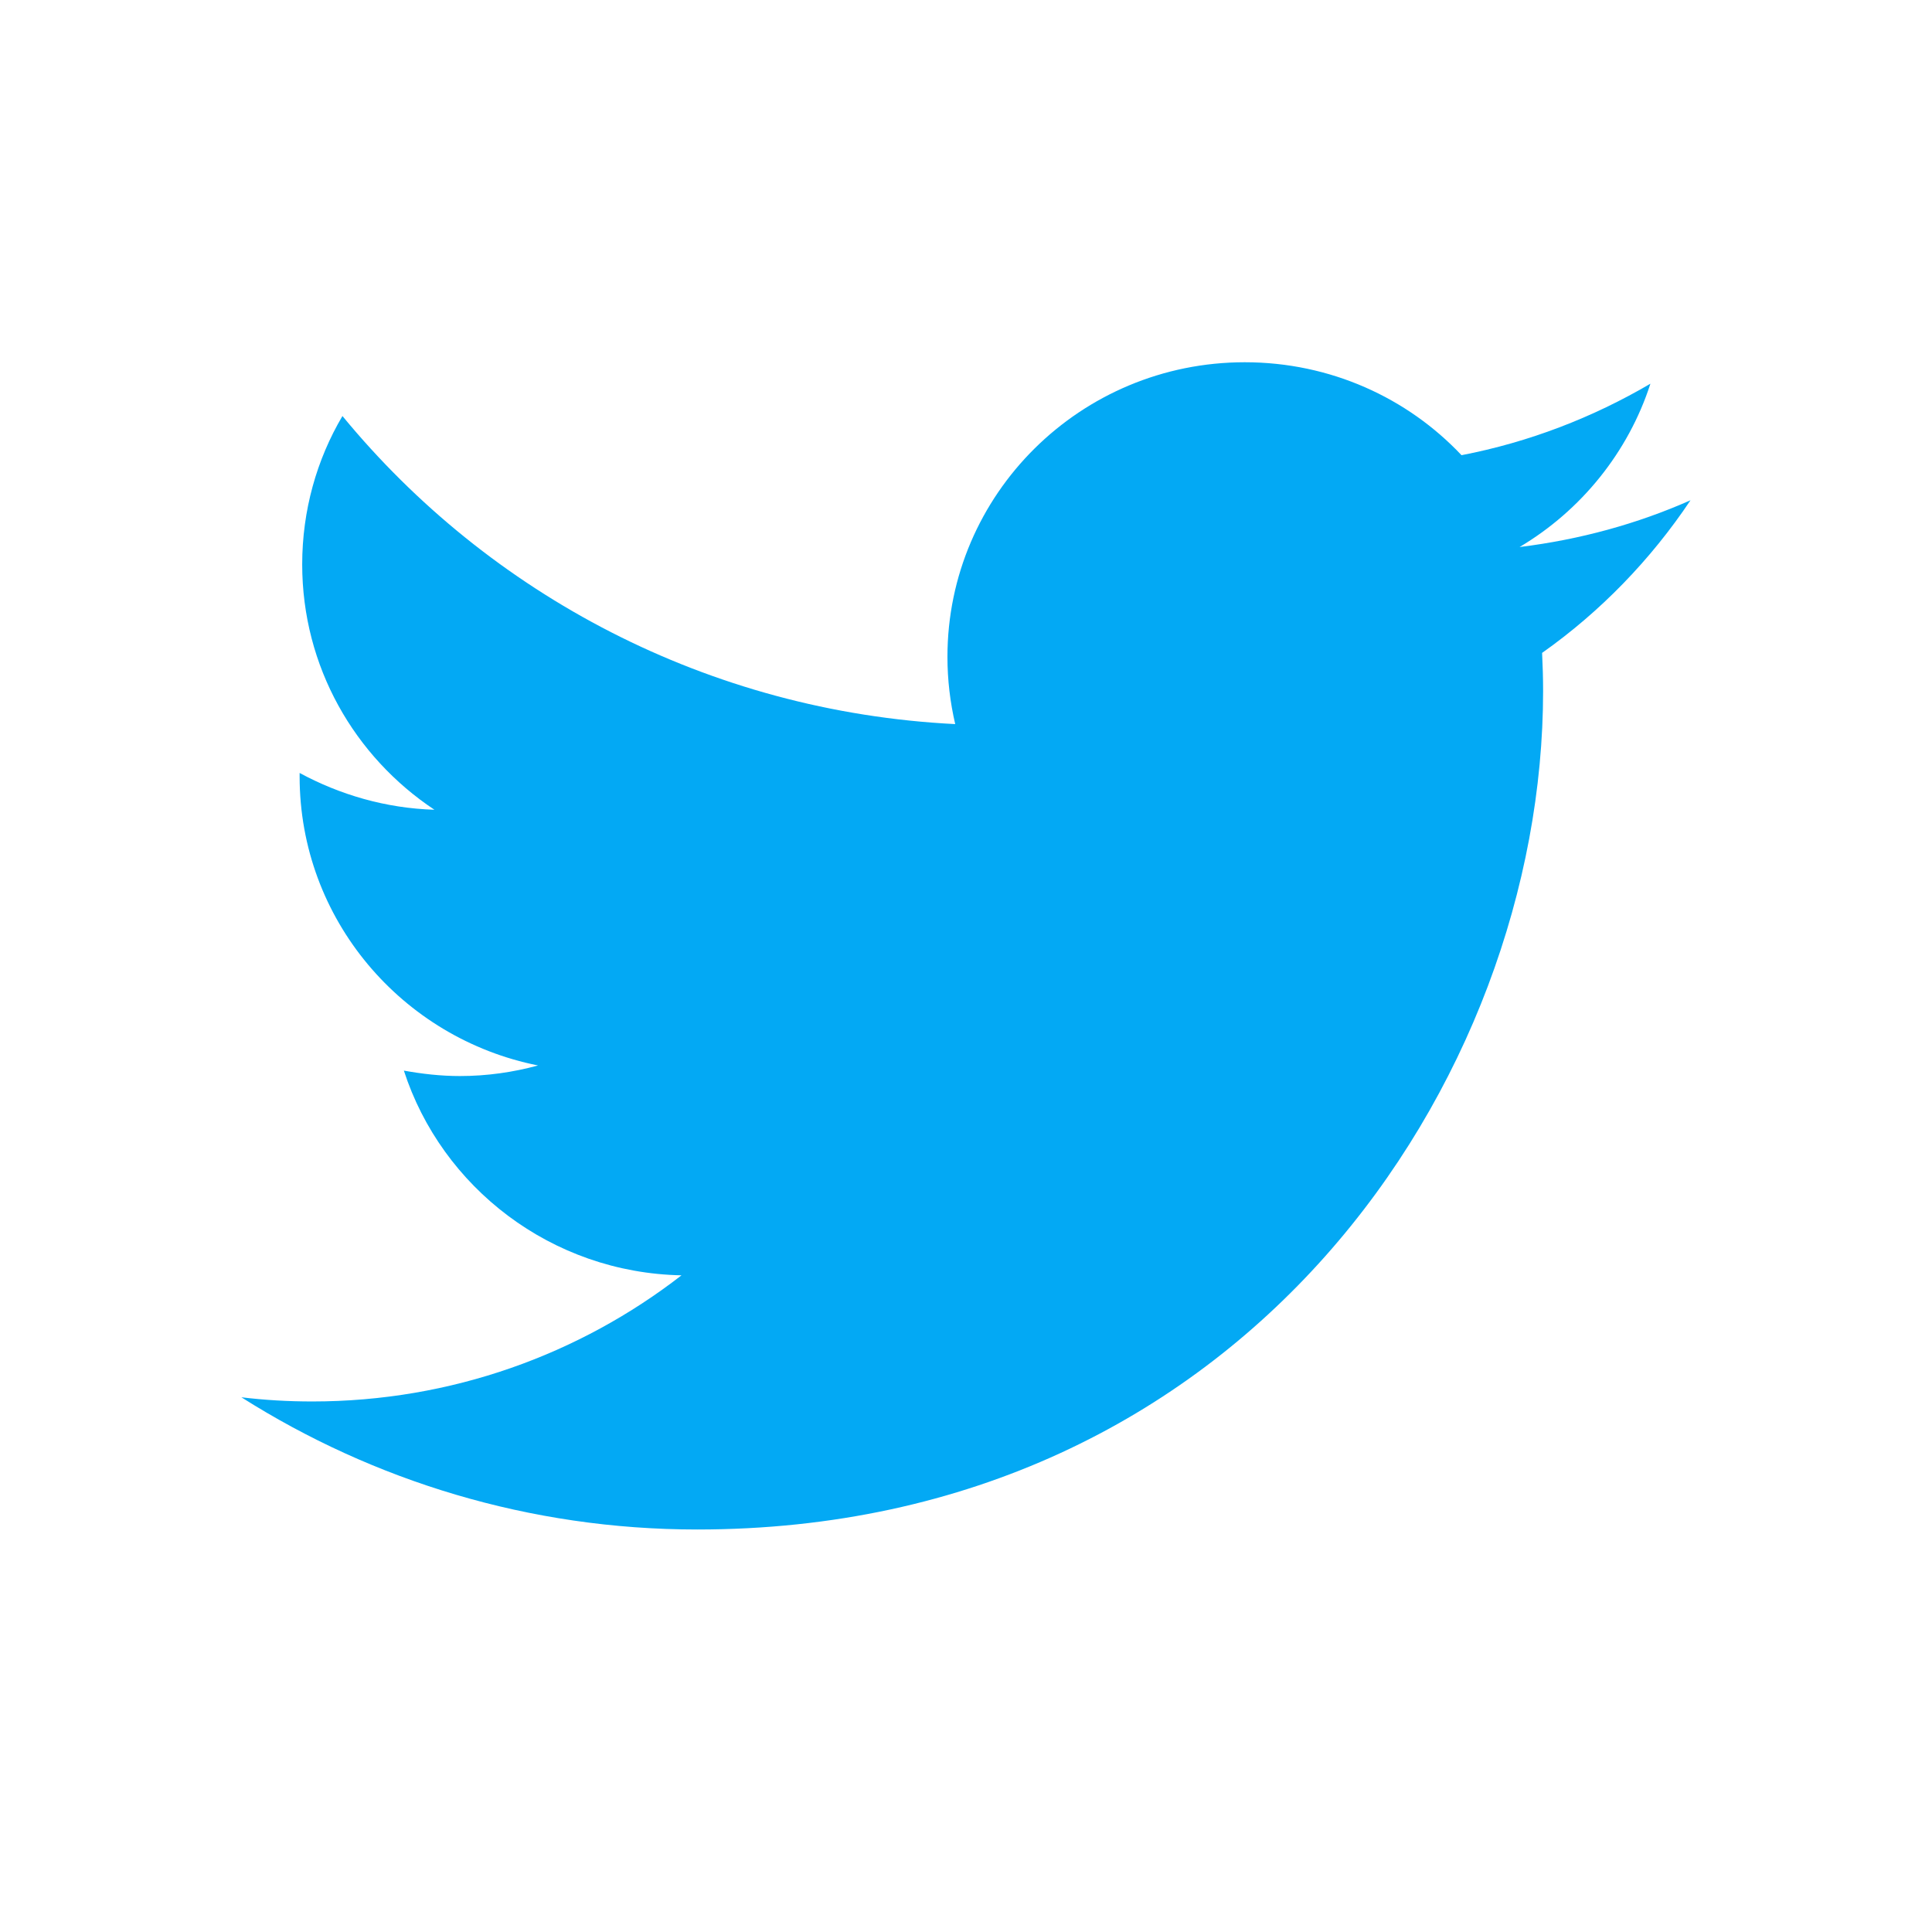
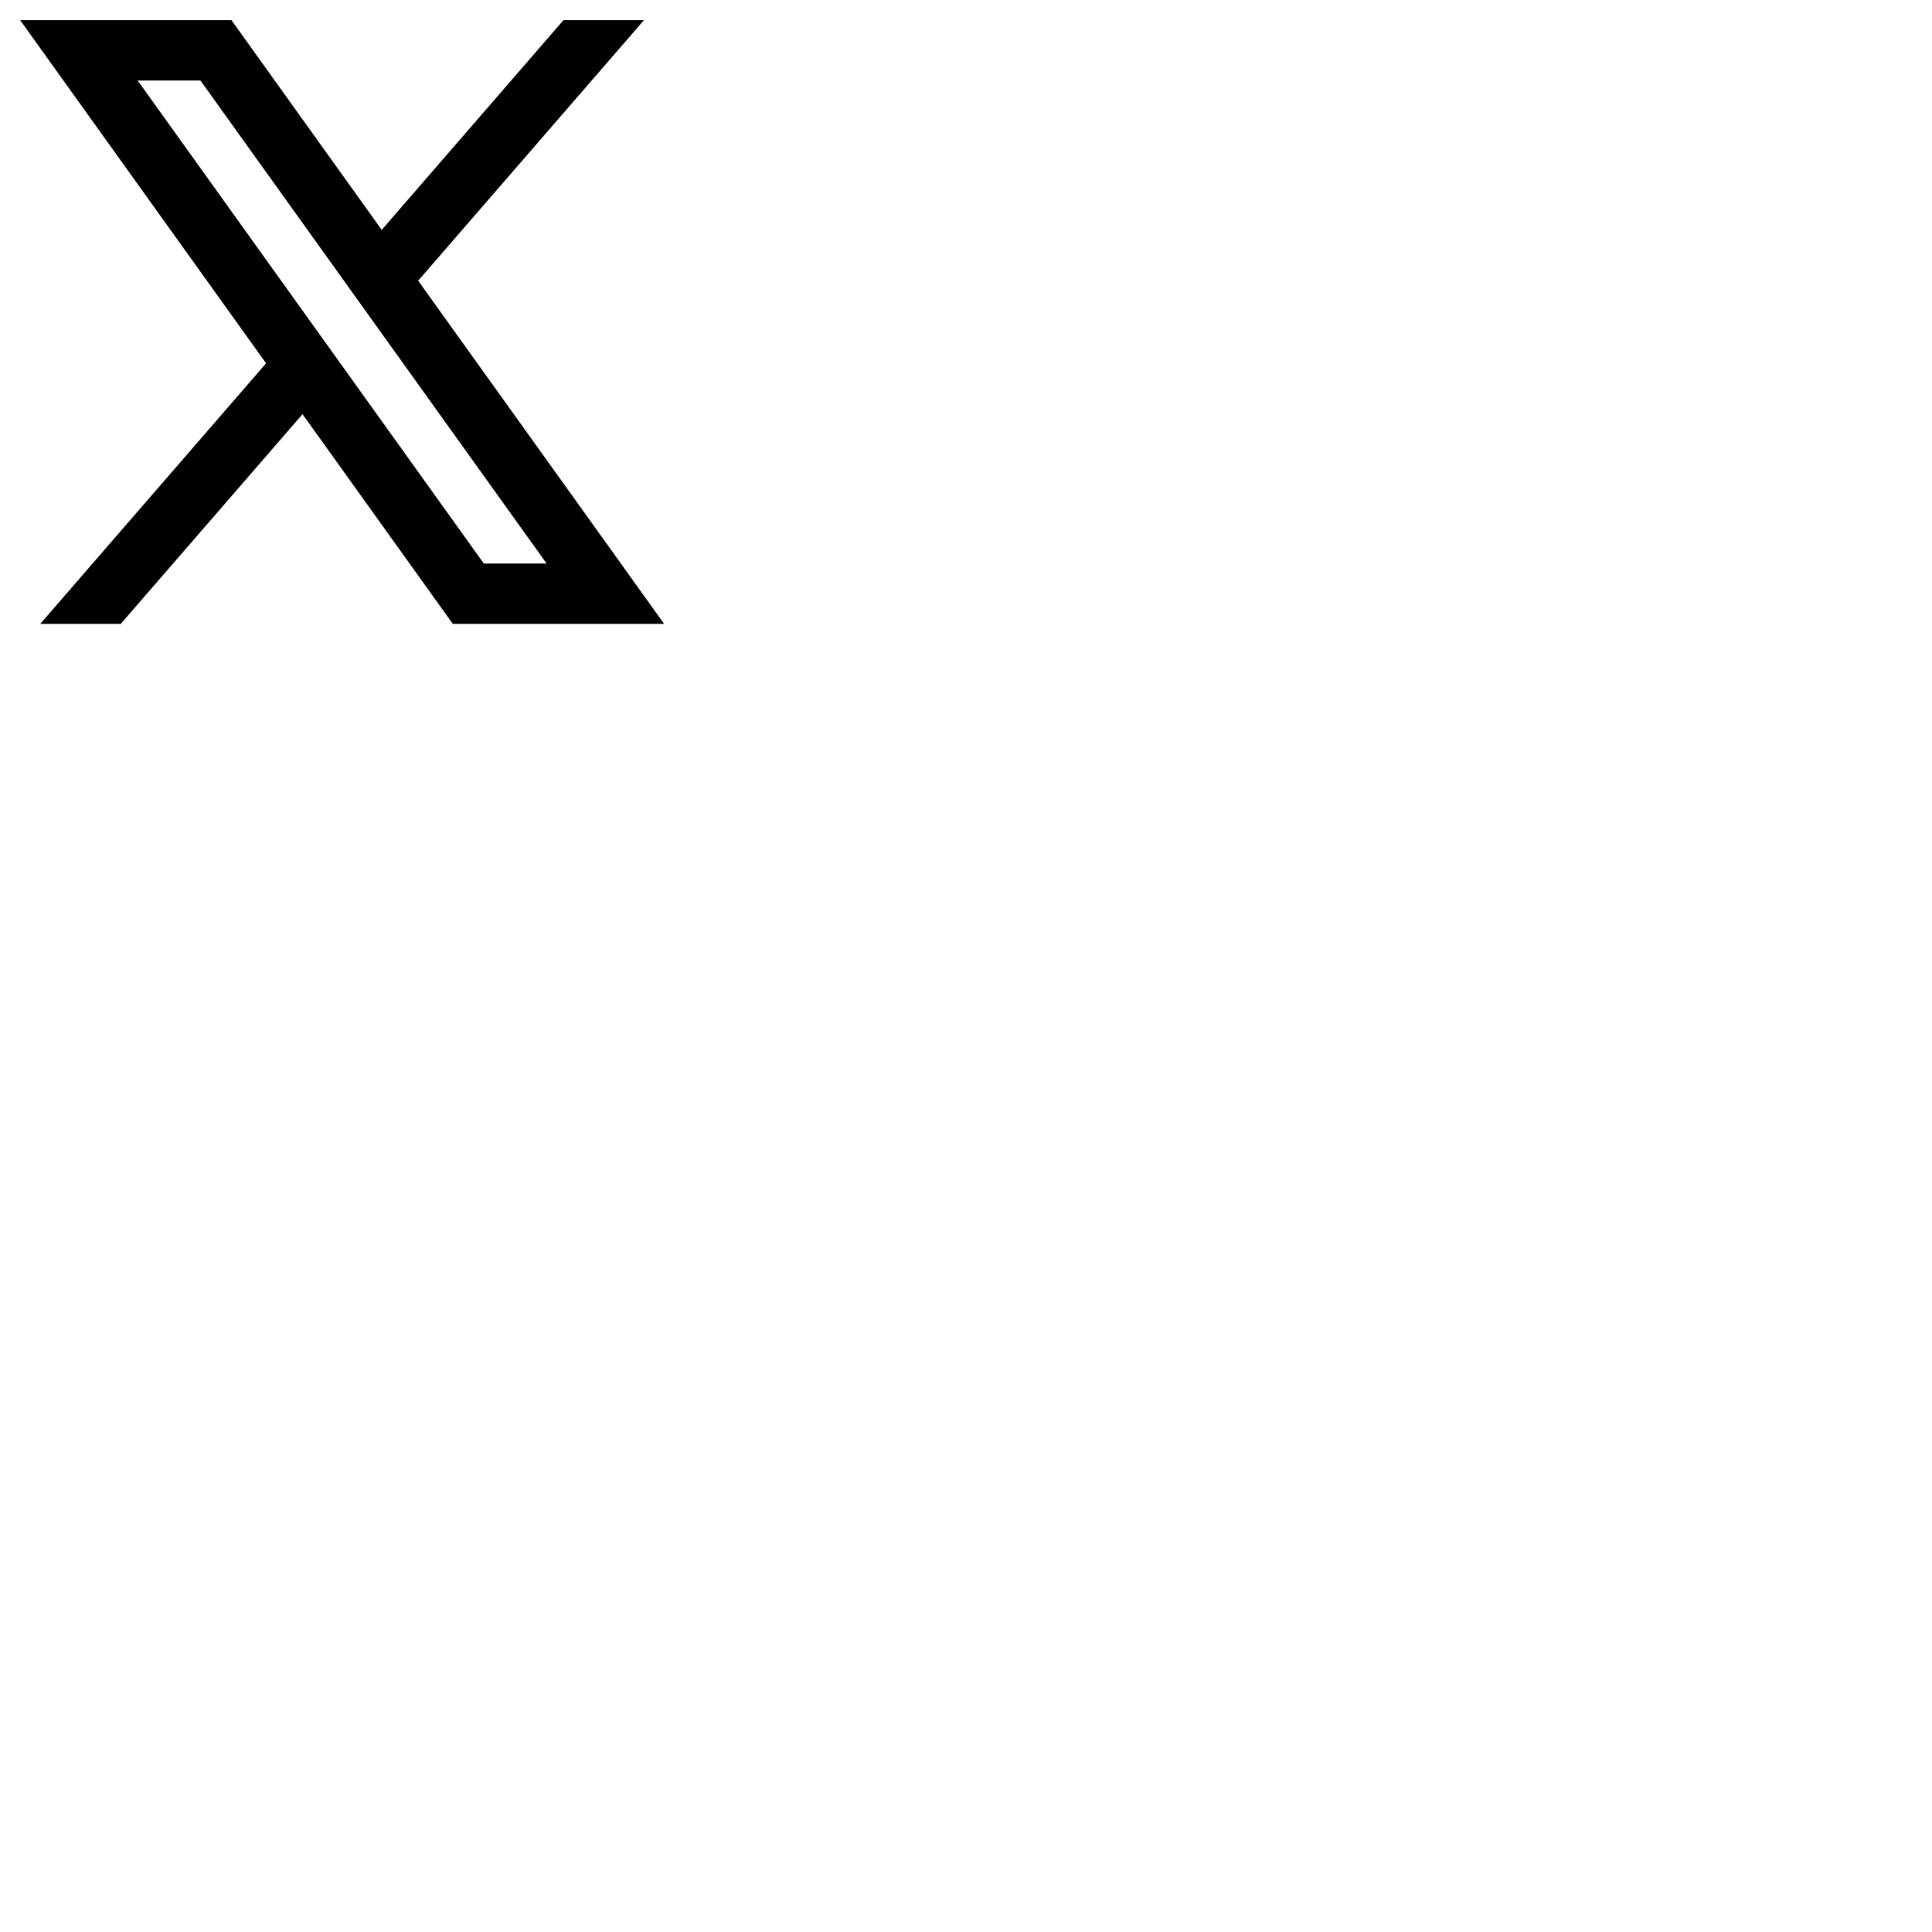
<svg xmlns="http://www.w3.org/2000/svg" viewBox="0 0 48 48" width="48px" height="48px">
-   <path fill="#03A9F4" d="M42,12.429c-1.323,0.586-2.746,0.977-4.247,1.162c1.526-0.906,2.7-2.351,3.251-4.058c-1.428,0.837-3.01,1.452-4.693,1.776C34.967,9.884,33.05,9,30.926,9c-4.08,0-7.387,3.278-7.387,7.32c0,0.572,0.067,1.129,0.193,1.67c-6.138-0.308-11.582-3.226-15.224-7.654c-0.64,1.082-1,2.349-1,3.686c0,2.541,1.301,4.778,3.285,6.096c-1.211-0.037-2.351-0.374-3.349-0.914c0,0.022,0,0.055,0,0.086c0,3.551,2.547,6.508,5.923,7.181c-0.617,0.169-1.269,0.263-1.941,0.263c-0.477,0-0.942-0.054-1.392-0.135c0.94,2.902,3.667,5.023,6.898,5.086c-2.528,1.96-5.712,3.134-9.174,3.134c-0.598,0-1.183-0.034-1.761-0.104C9.268,36.786,13.152,38,17.321,38c13.585,0,21.017-11.156,21.017-20.834c0-0.317-0.01-0.633-0.025-0.945C39.763,15.197,41.013,13.905,42,12.429" />
+   <path fill-rule="evenodd" clip-rule="evenodd" d="M0.5 0.5H5.75L9.484 5.711L14 0.5H16L10.389 6.974L16.5 15.5H11.25L7.516 10.29L3 15.5H1L6.611 9.026L0.5 0.5ZM12.02 14L3.42 2H4.98L13.58 14H12.02Z" fill="currentColor">
+ </path>
</svg>
